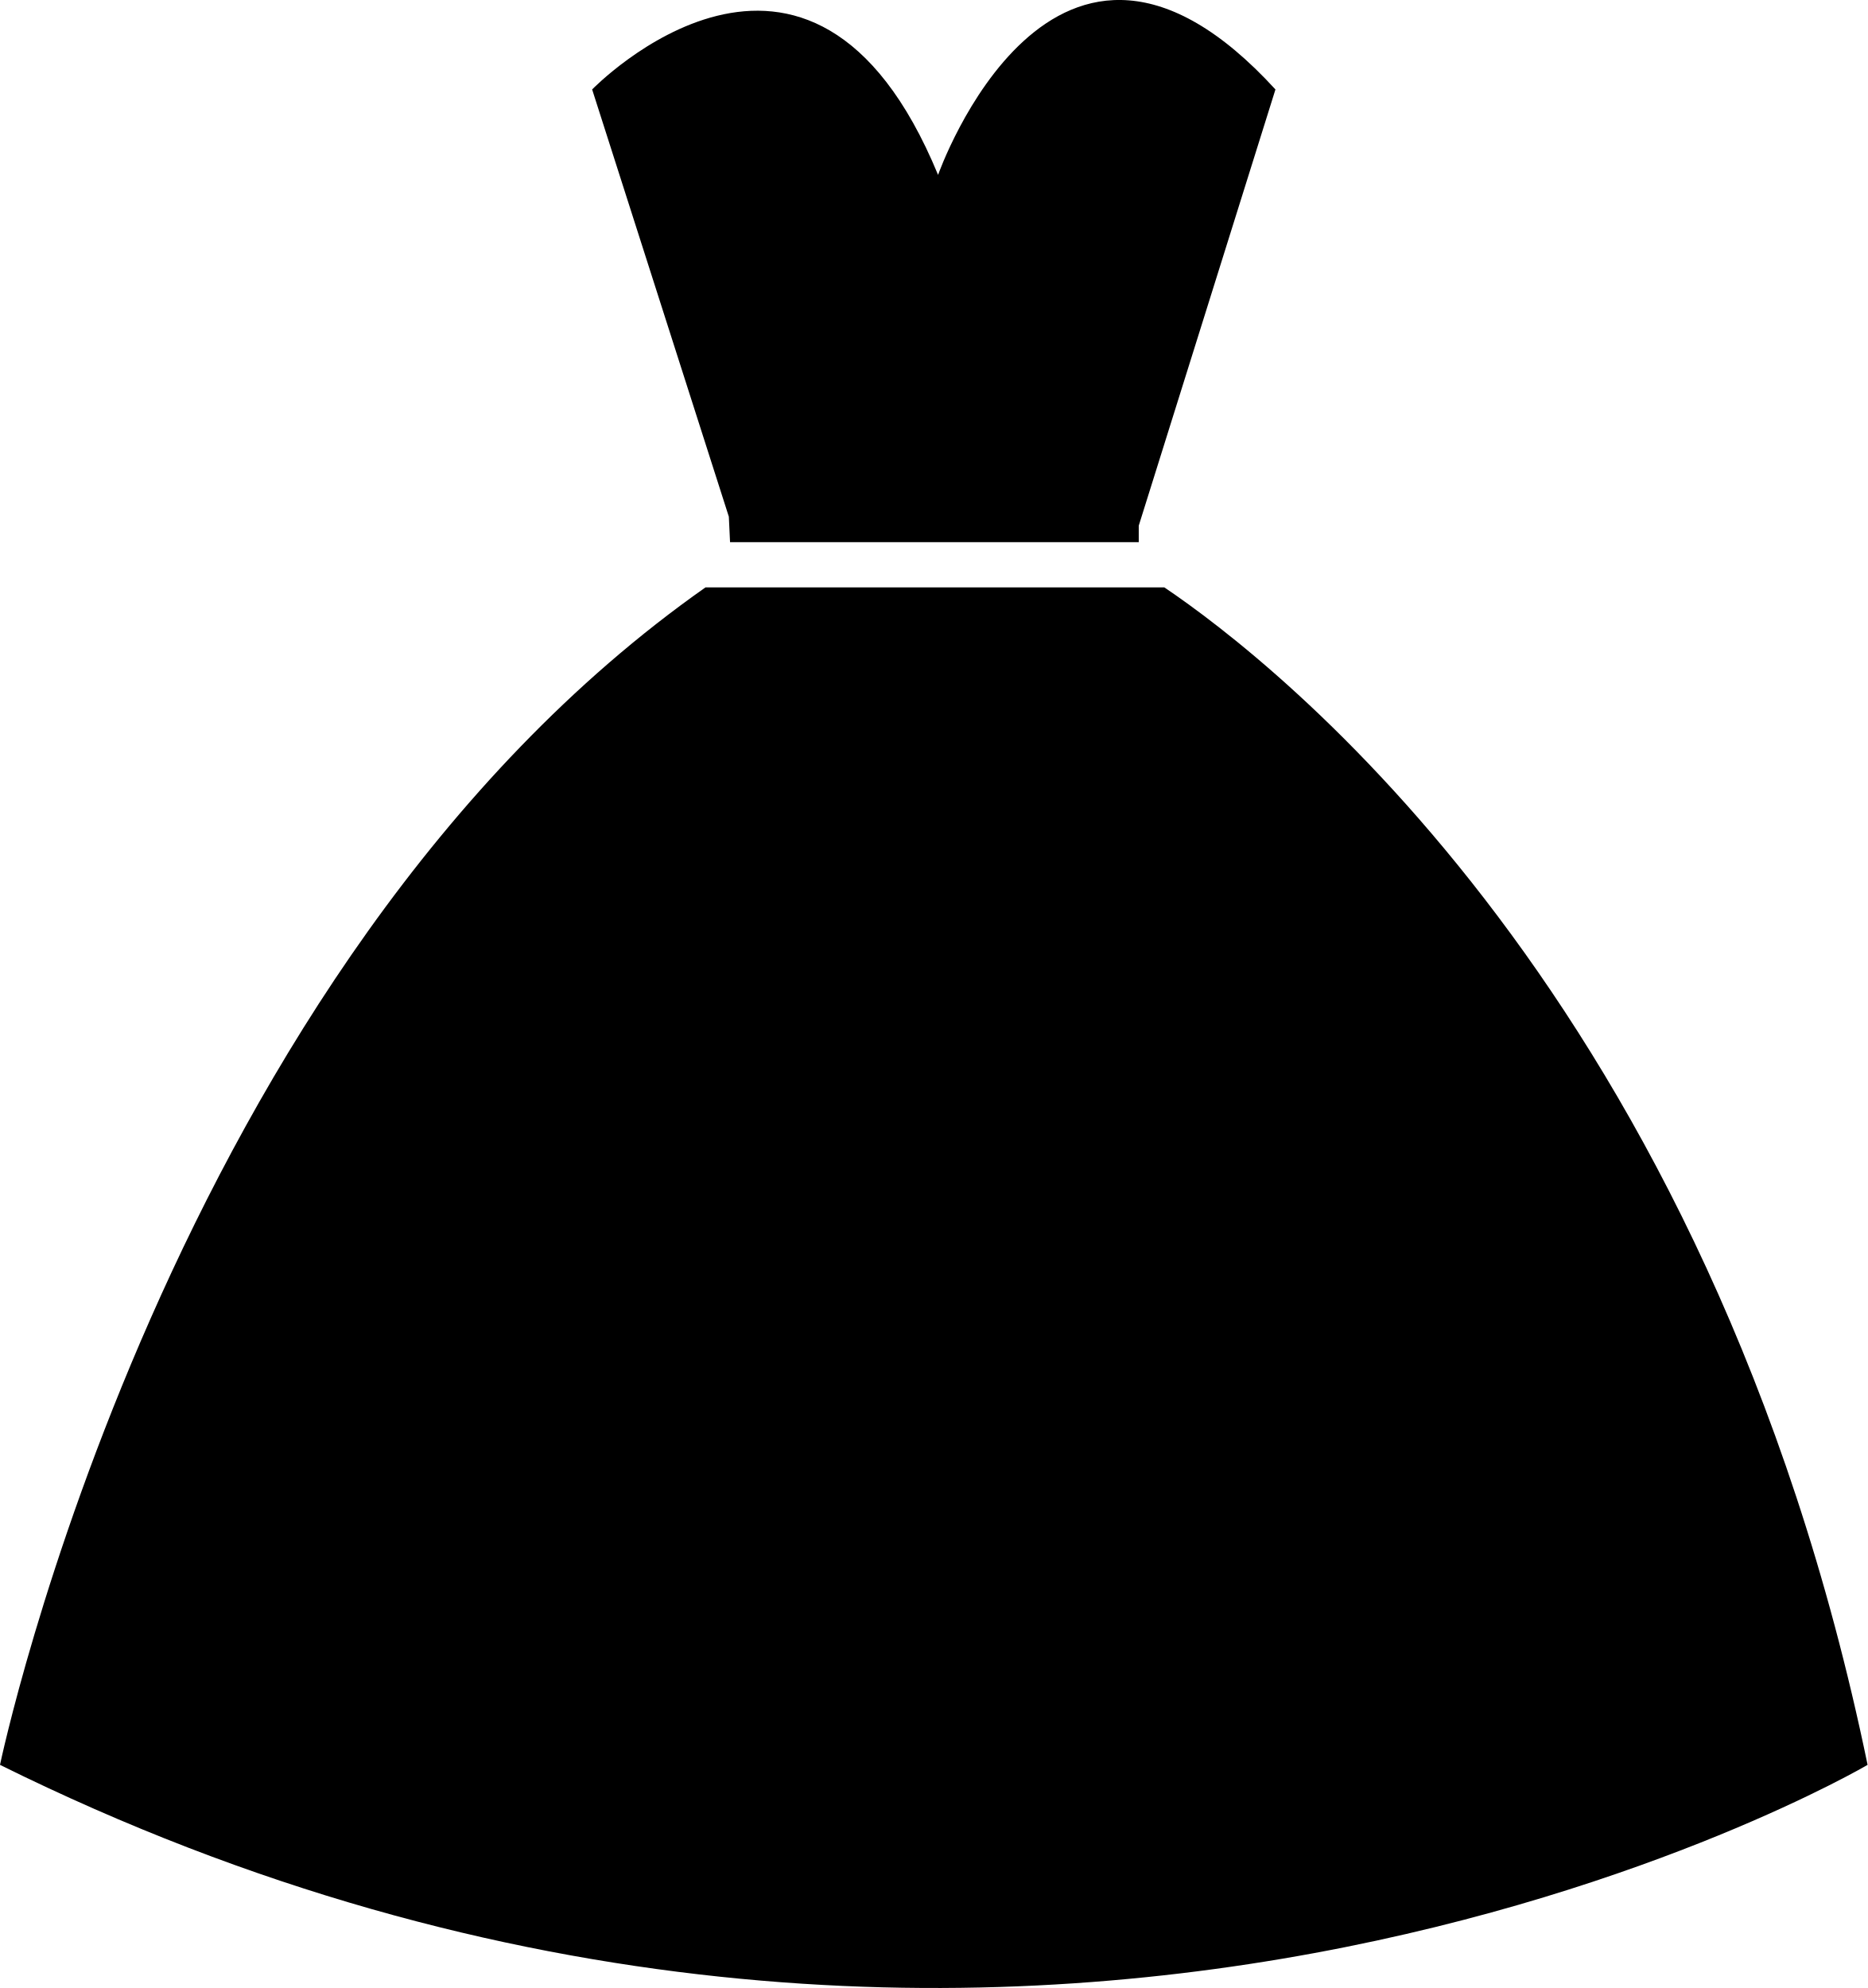
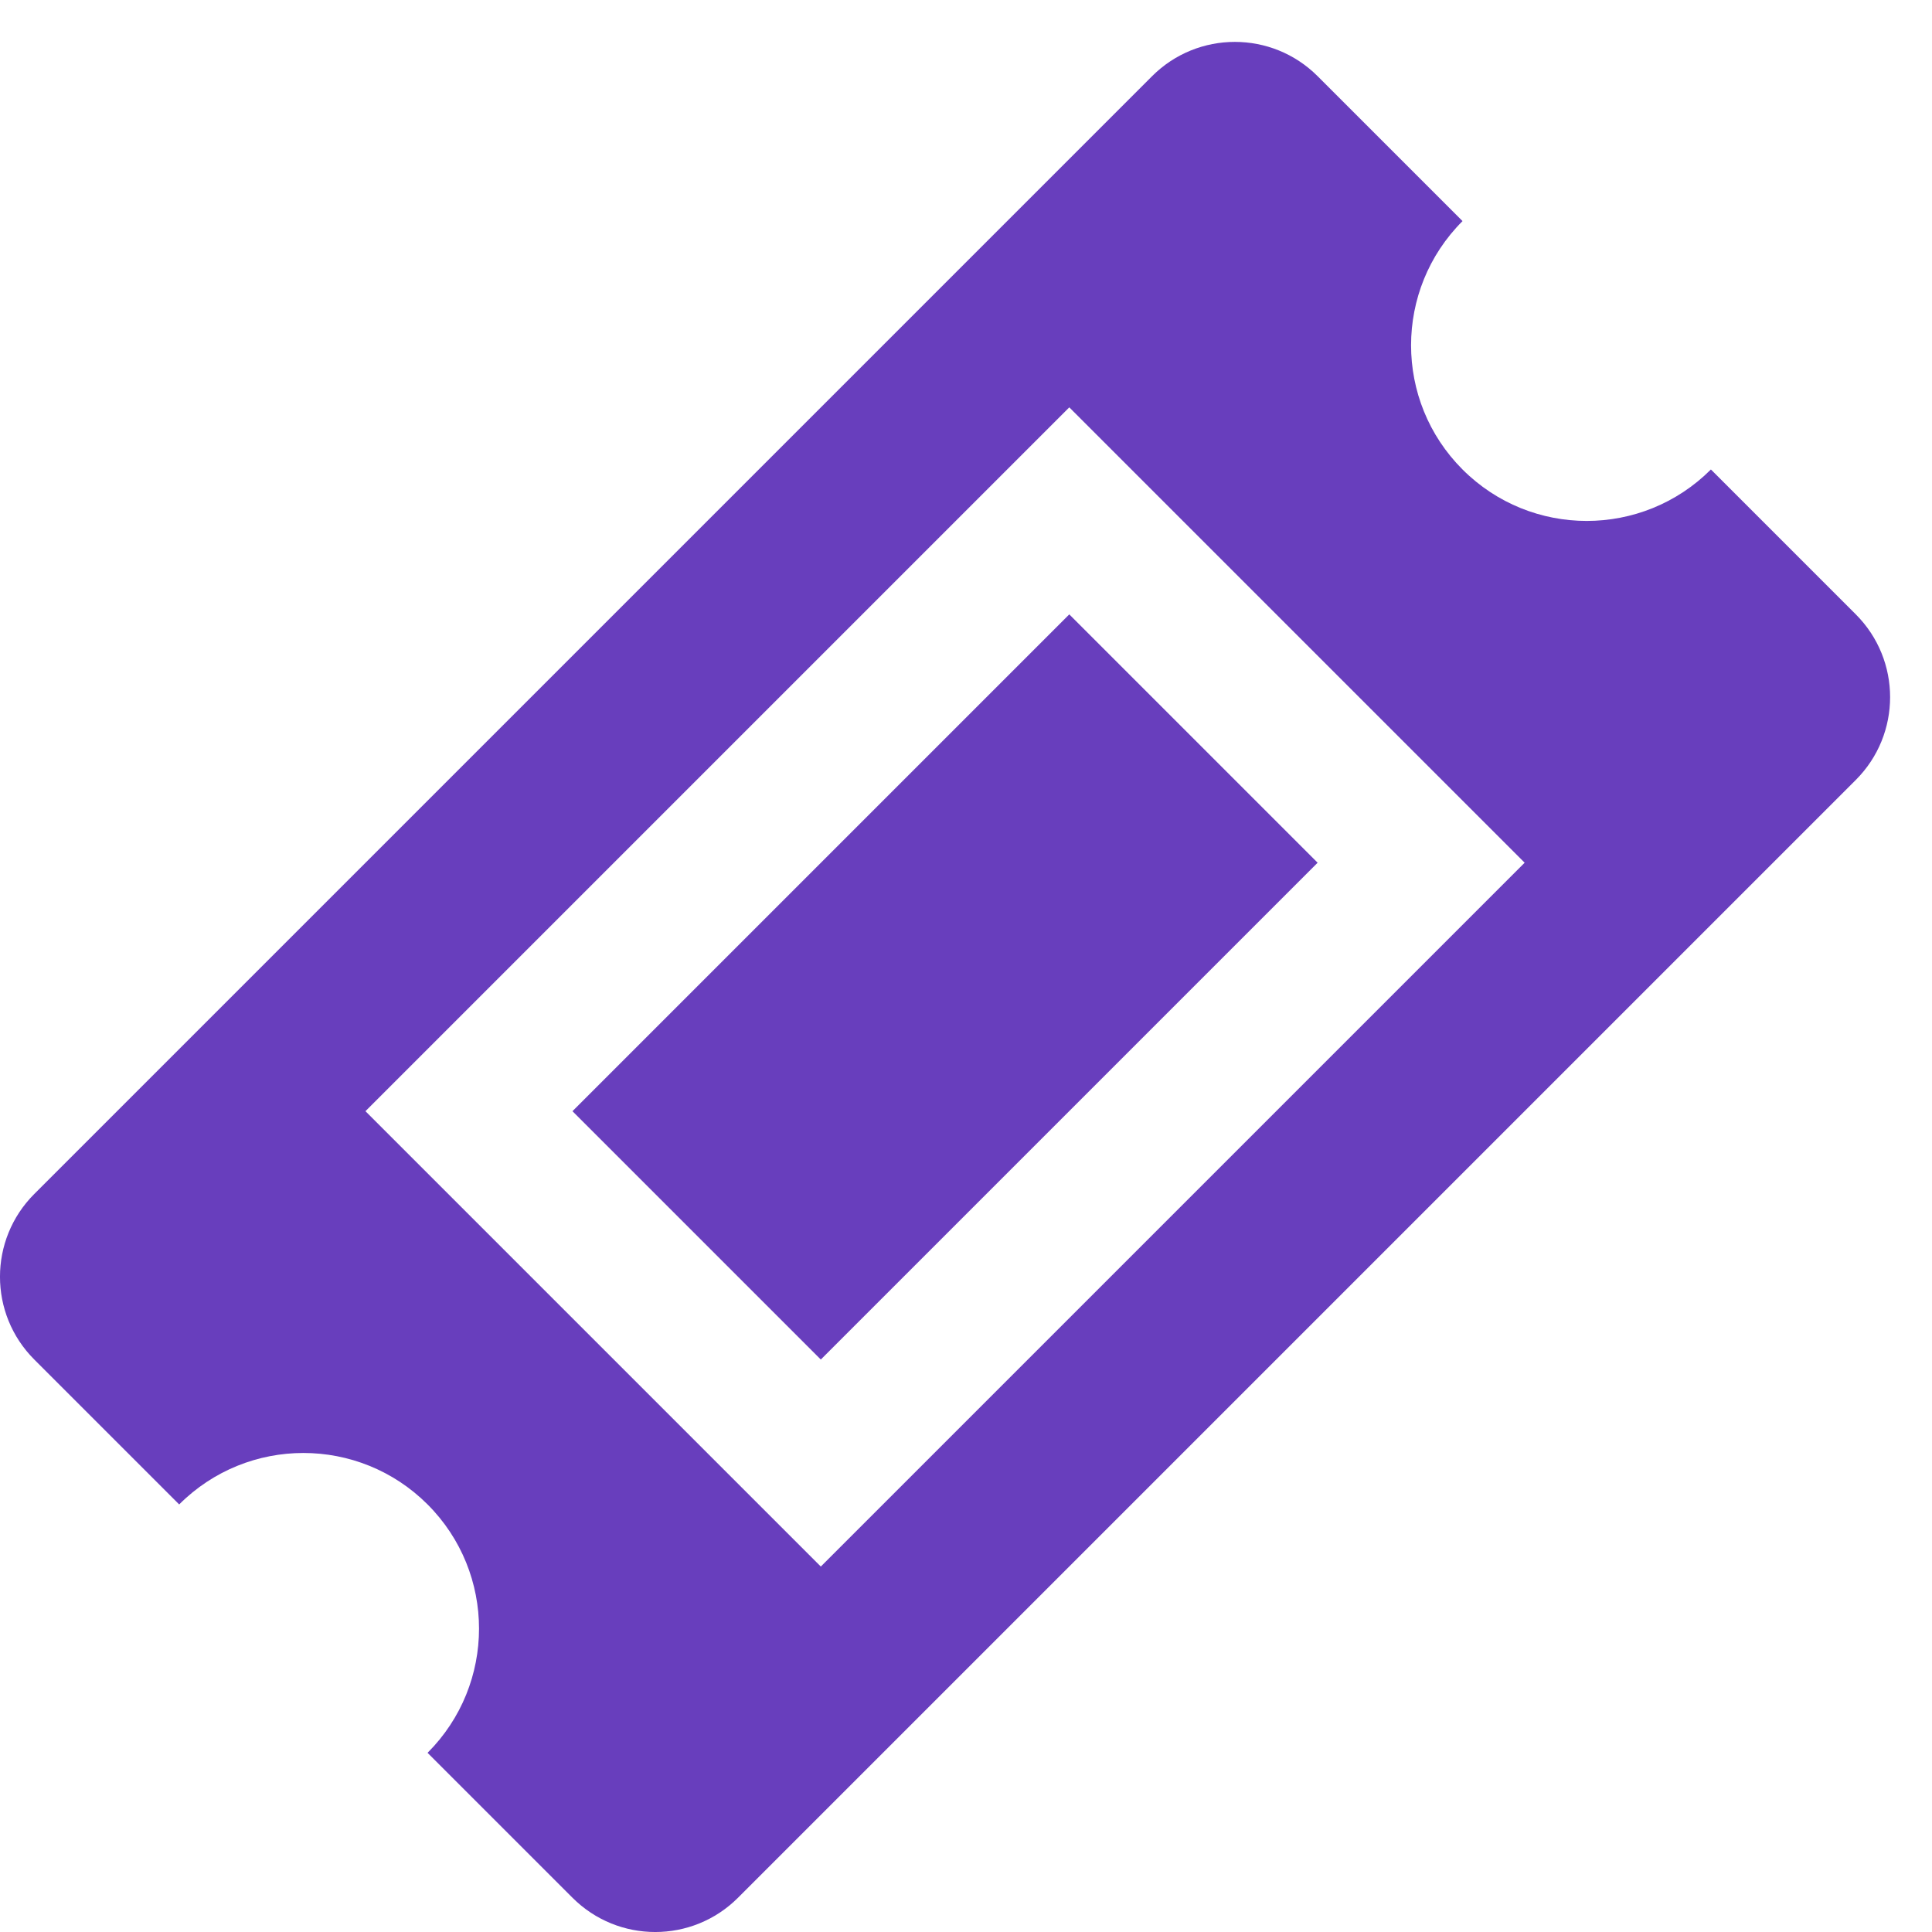
- <svg xmlns="http://www.w3.org/2000/svg" width="31px" height="33px" viewBox="0 0 31 33" version="1.1">
+ <svg xmlns="http://www.w3.org/2000/svg" width="39px" height="39px" viewBox="0 0 39 39" version="1.1">
  <defs />
-   <g id="PDP---Small---Mens" stroke="none" stroke-width="1" fill="none" fill-rule="evenodd" transform="translate(-172, -2331)">
-     <g id="Group-3" transform="translate(130, 2331)" fill="#000000" fill-rule="nonzero">
-       <g id="Group-7" transform="translate(42, 0)">
-         <path d="M19.326,9.75 L11.711,9.75 C2.771,16.034 0,29.296 0,29.296 C16.829,37.63 31,29.296 31,29.296 C28.368,16.563 21.16,10.987 19.326,9.75 Z" id="Shape" />
-         <path d="M12.118,9 L18.902,9 L18.902,8.726 L21.171,1.485 C17.485,-2.545 15.571,2.903 15.571,2.903 C13.444,-2.248 9.829,1.485 9.829,1.485 L12.098,8.577 L12.118,9 Z" id="Shape" />
+   <g id="PDP---Small" stroke="none" stroke-width="1" fill="none" fill-rule="evenodd" transform="translate(-54, -313)">
+     <g id="Group" transform="translate(15, 313)" fill="#683EBD">
+       <g id="Group-16" transform="translate(39, 0)">
+         <path d="M3.617,30.369 L0.692,27.444 C-0.231,26.521 -0.231,25.025 0.692,24.102 L23.256,1.538 C24.179,0.615 25.675,0.615 26.598,1.538 L29.523,4.463 C28.138,5.848 28.138,8.092 29.523,9.477 C30.908,10.862 33.152,10.862 34.537,9.477 L37.462,12.402 C38.385,13.325 38.385,14.821 37.462,15.744 L14.898,38.308 C13.975,39.231 12.479,39.231 11.556,38.308 L8.631,35.383 C10.016,33.998 10.016,31.754 8.631,30.369 C7.246,28.984 5.002,28.984 3.617,30.369 Z M21.585,8.223 L7.377,22.431 L16.569,31.623 L30.777,17.415 L21.585,8.223 Z M21.585,12.402 L26.598,17.415 L16.569,27.444 L11.556,22.431 L21.585,12.402 Z" id="Page-1" />
      </g>
    </g>
  </g>
</svg>
